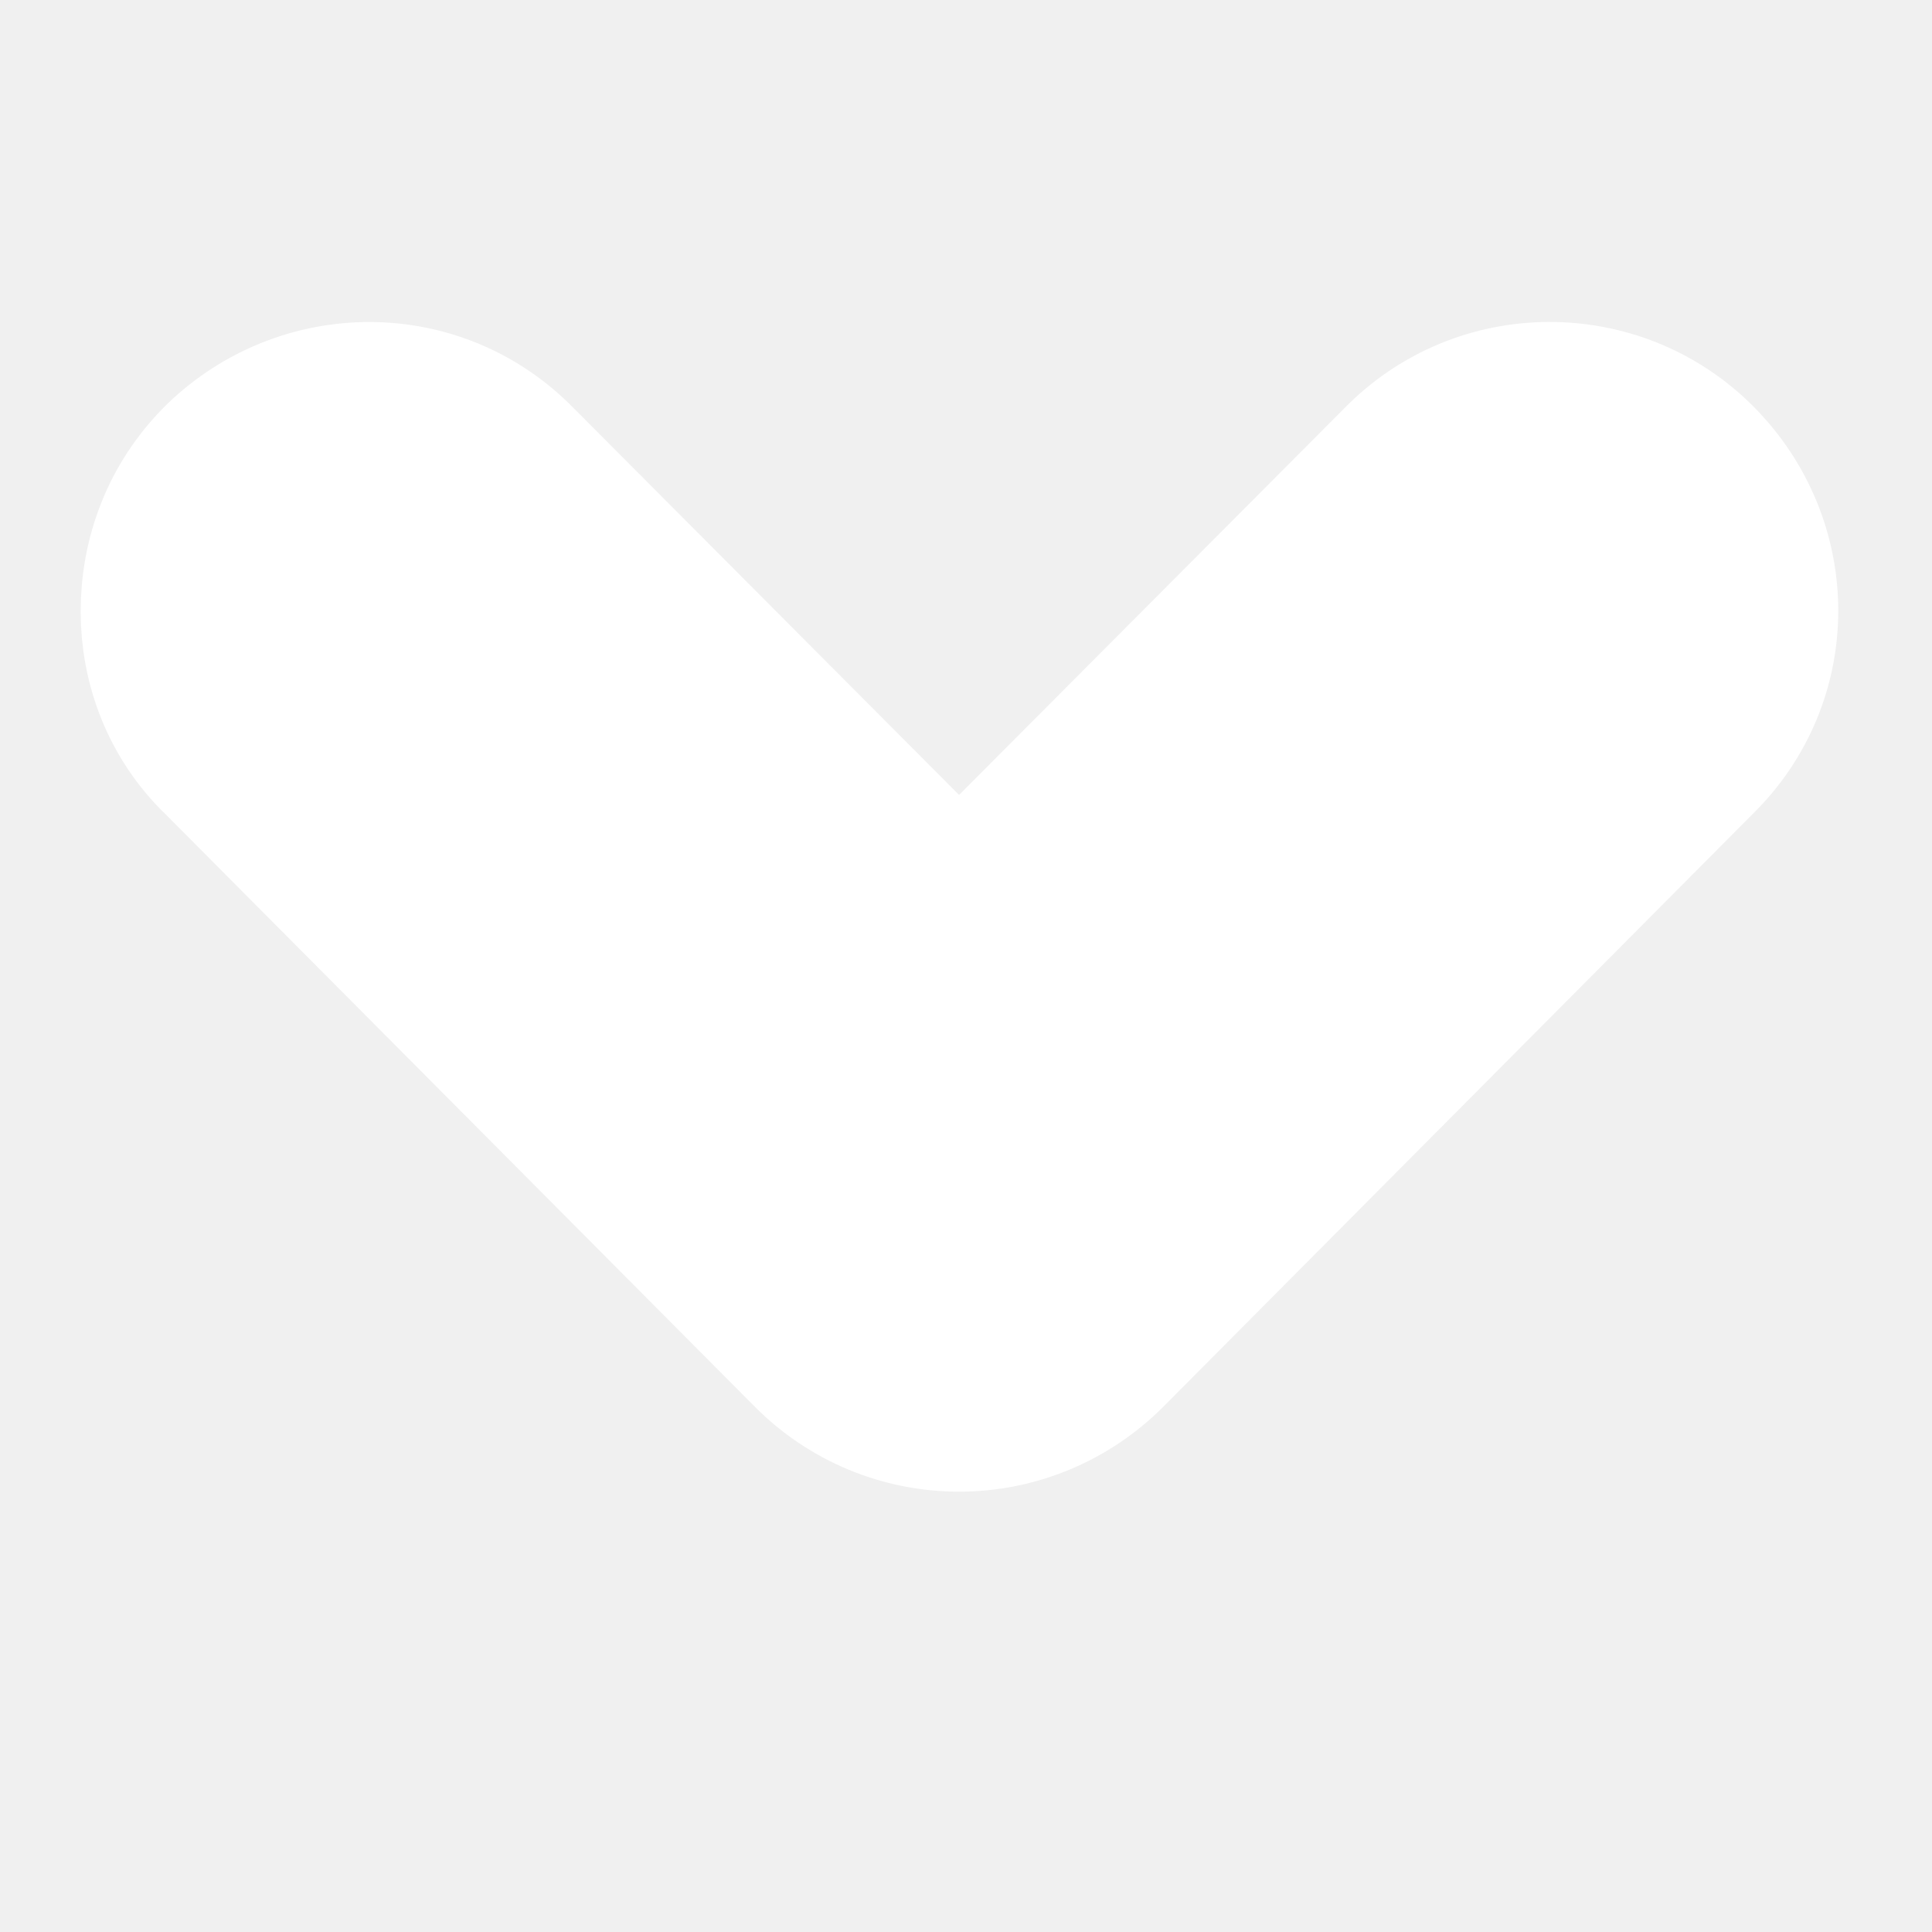
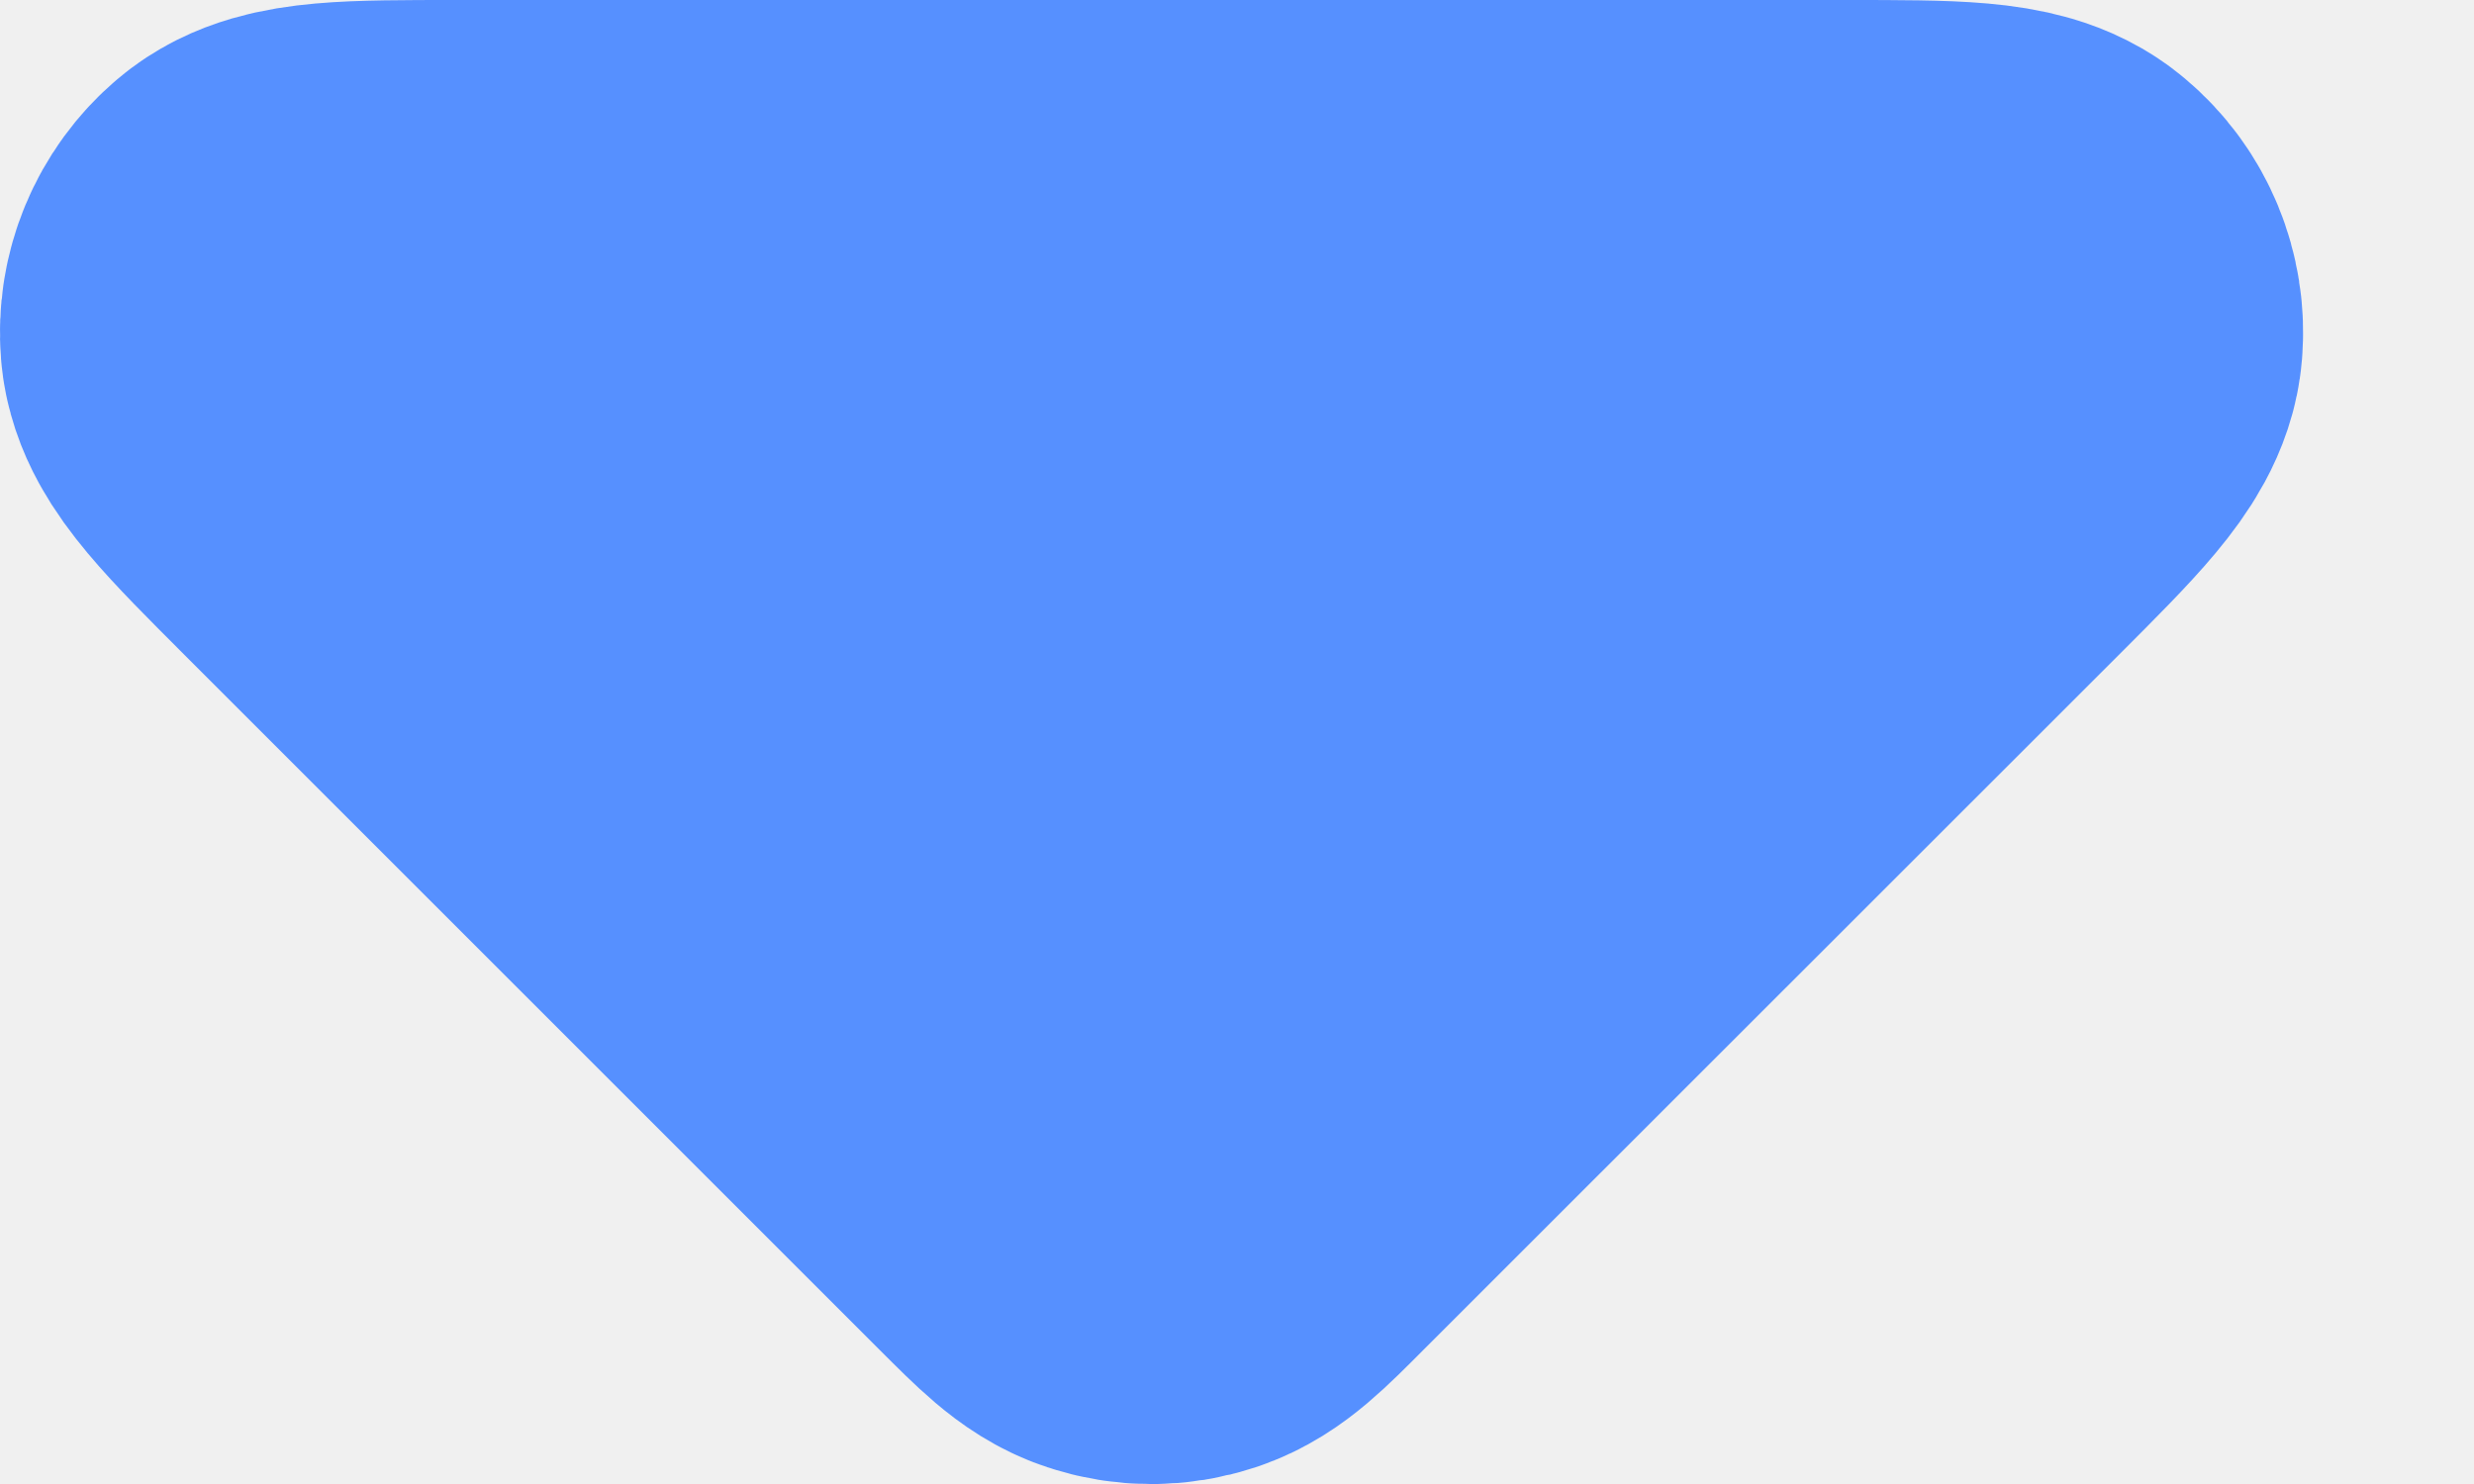
- <svg xmlns="http://www.w3.org/2000/svg" width="12" height="12" viewBox="0 0 12 12" fill="none">
-   <path d="M6.871 8.385L6.871 8.385L6.87 8.386C6.629 8.627 6.302 8.765 5.957 8.765C5.611 8.765 5.284 8.627 5.044 8.386L5.043 8.385L1.384 4.706C1.119 4.454 1.001 4.118 1.001 3.799C1.001 3.466 1.12 3.134 1.38 2.875L1.38 2.875L1.386 2.869C1.893 2.379 2.704 2.369 3.209 2.888L5.957 5.646L8.705 2.888C9.207 2.372 10.032 2.373 10.534 2.875C11.041 3.382 11.051 4.197 10.532 4.703L6.871 8.385Z" fill="#ffffff" stroke="#ffffff" />
+ <svg xmlns="http://www.w3.org/2000/svg" width="10" height="6" viewBox="0 0 10 6" fill="none">
+   <path id="Icon" d="M7.464 1H1.845C1.427 1 1.218 1 1.121 1.083C1.037 1.154 0.992 1.262 1.001 1.372C1.011 1.499 1.159 1.647 1.455 1.943L4.264 4.752C4.401 4.889 4.469 4.957 4.548 4.983C4.617 5.006 4.692 5.006 4.761 4.983C4.84 4.957 4.909 4.889 5.045 4.752L7.855 1.943C8.151 1.647 8.298 1.499 8.308 1.372C8.317 1.262 8.273 1.154 8.188 1.083C8.092 1 7.882 1 7.464 1Z" fill="#5690FF" stroke="#5690FF" stroke-width="2" stroke-linecap="round" stroke-linejoin="round" />
</svg>
